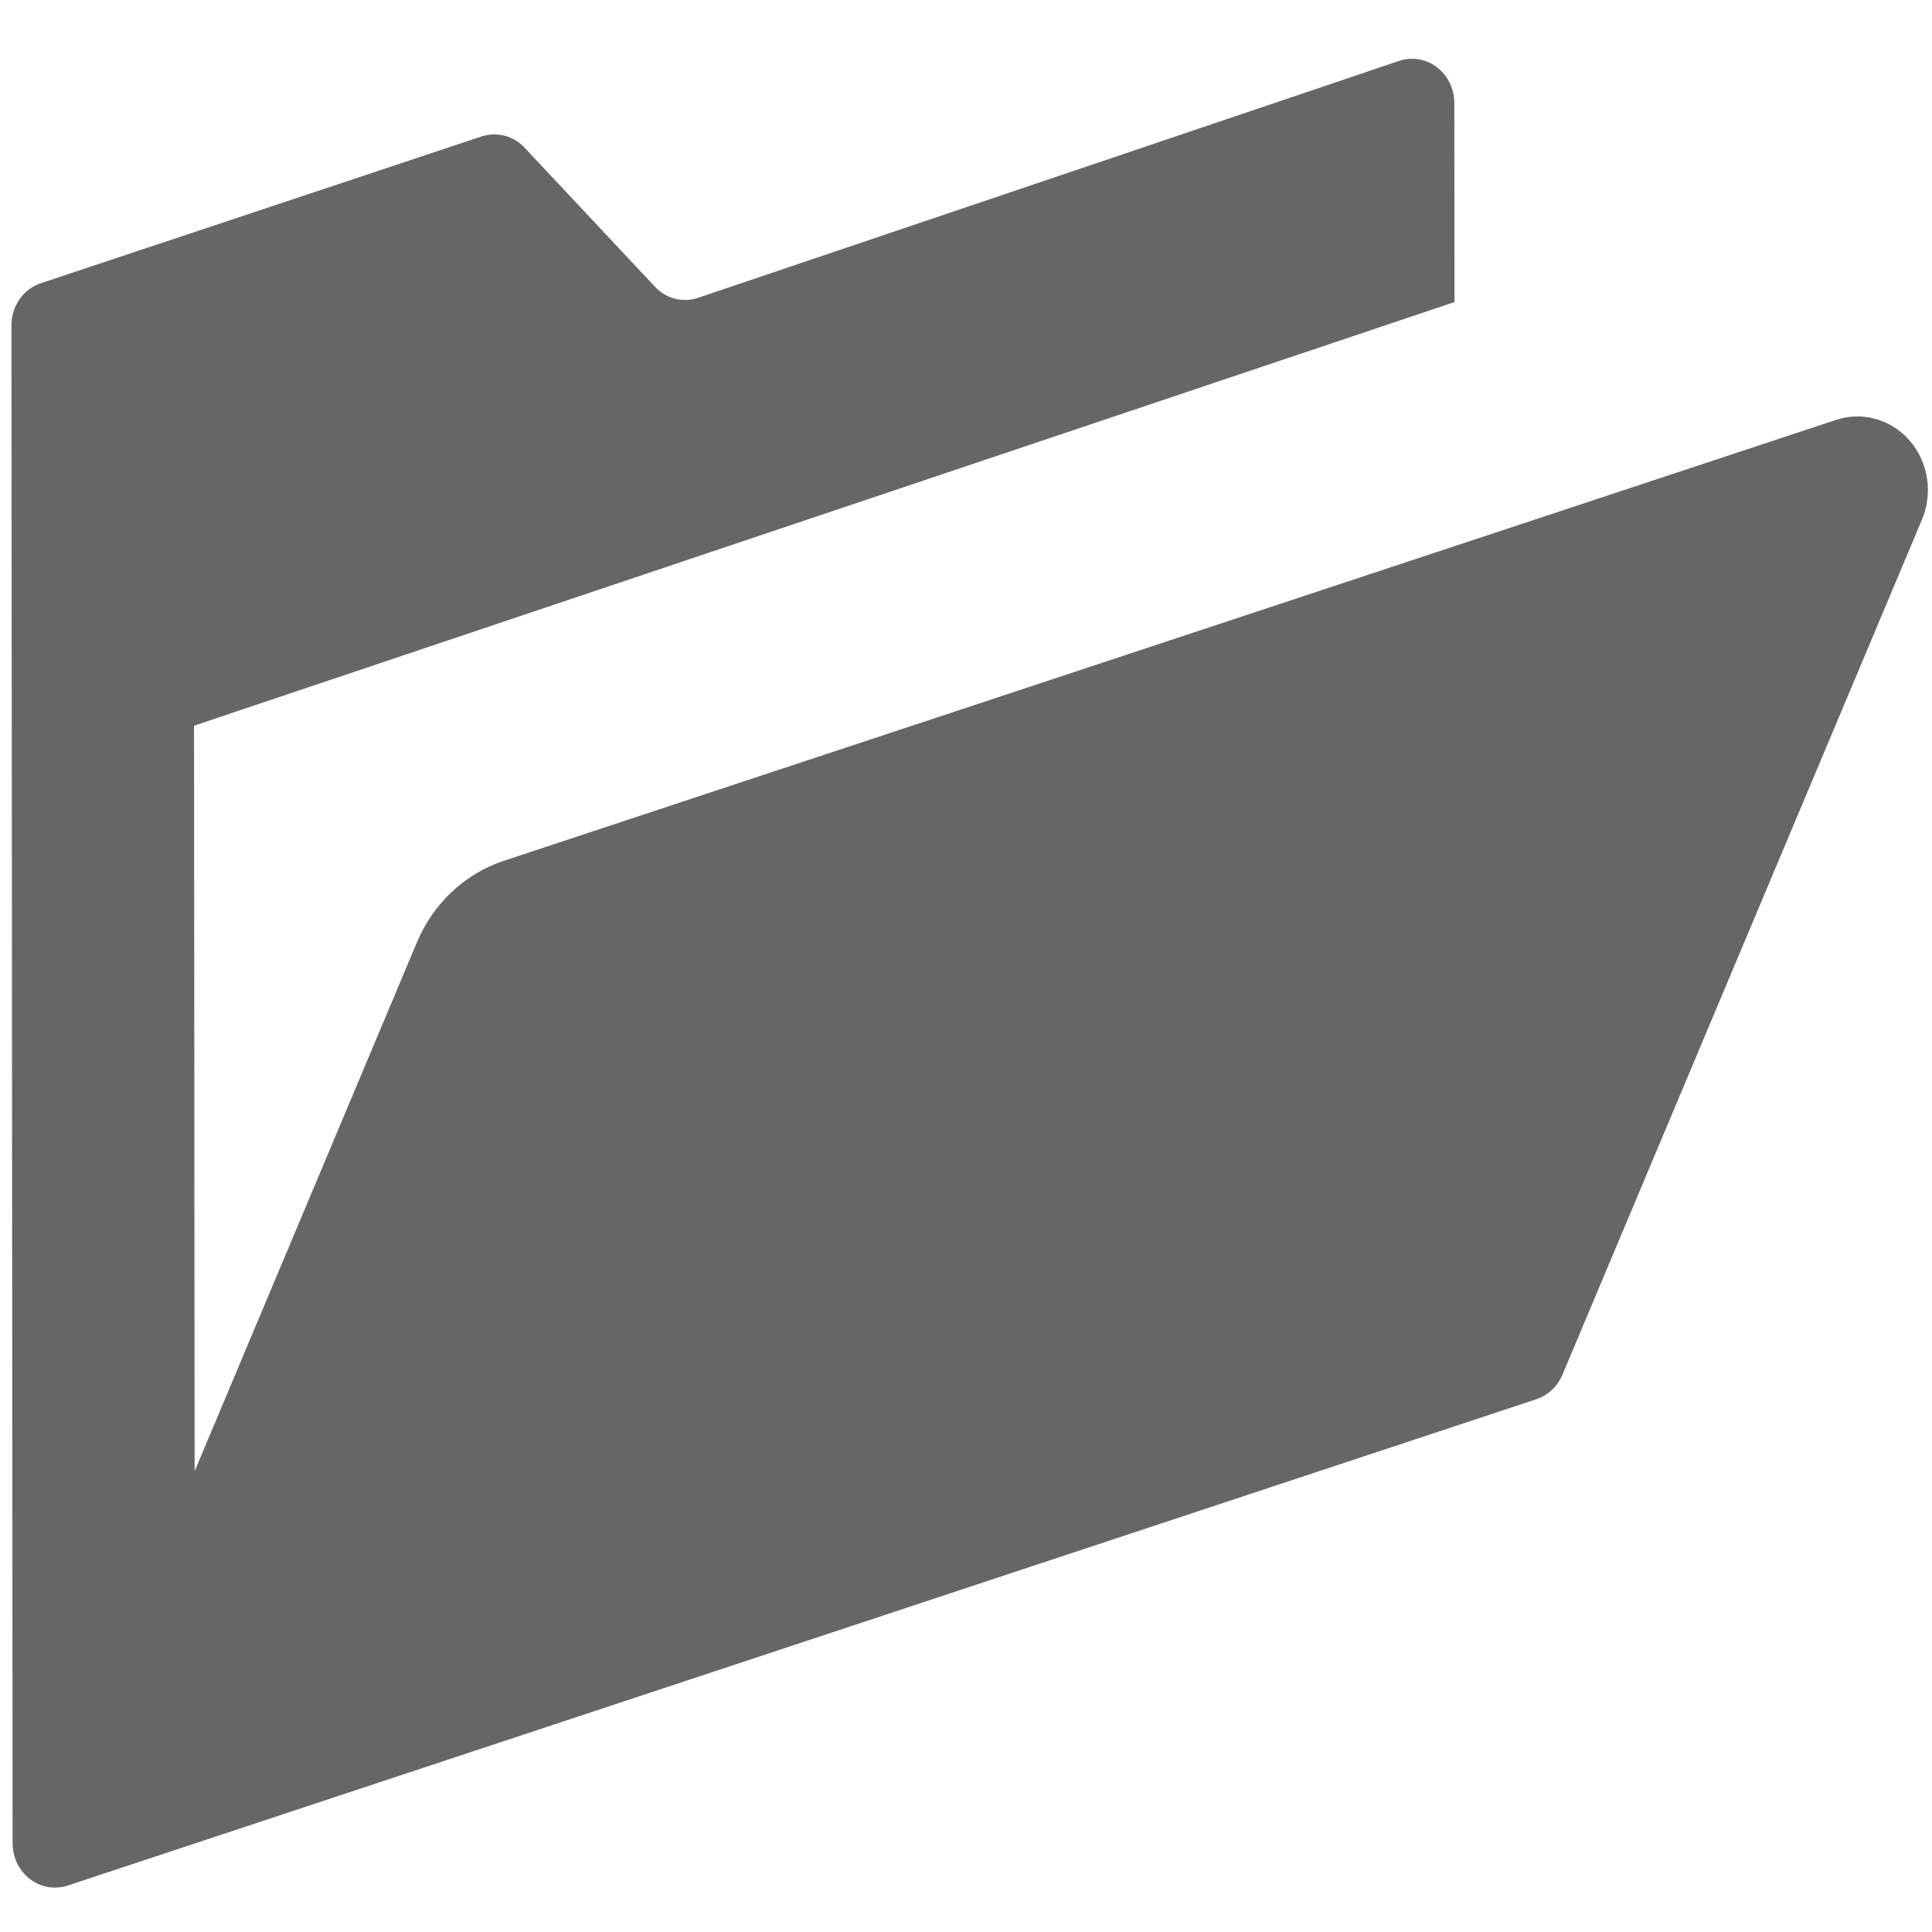
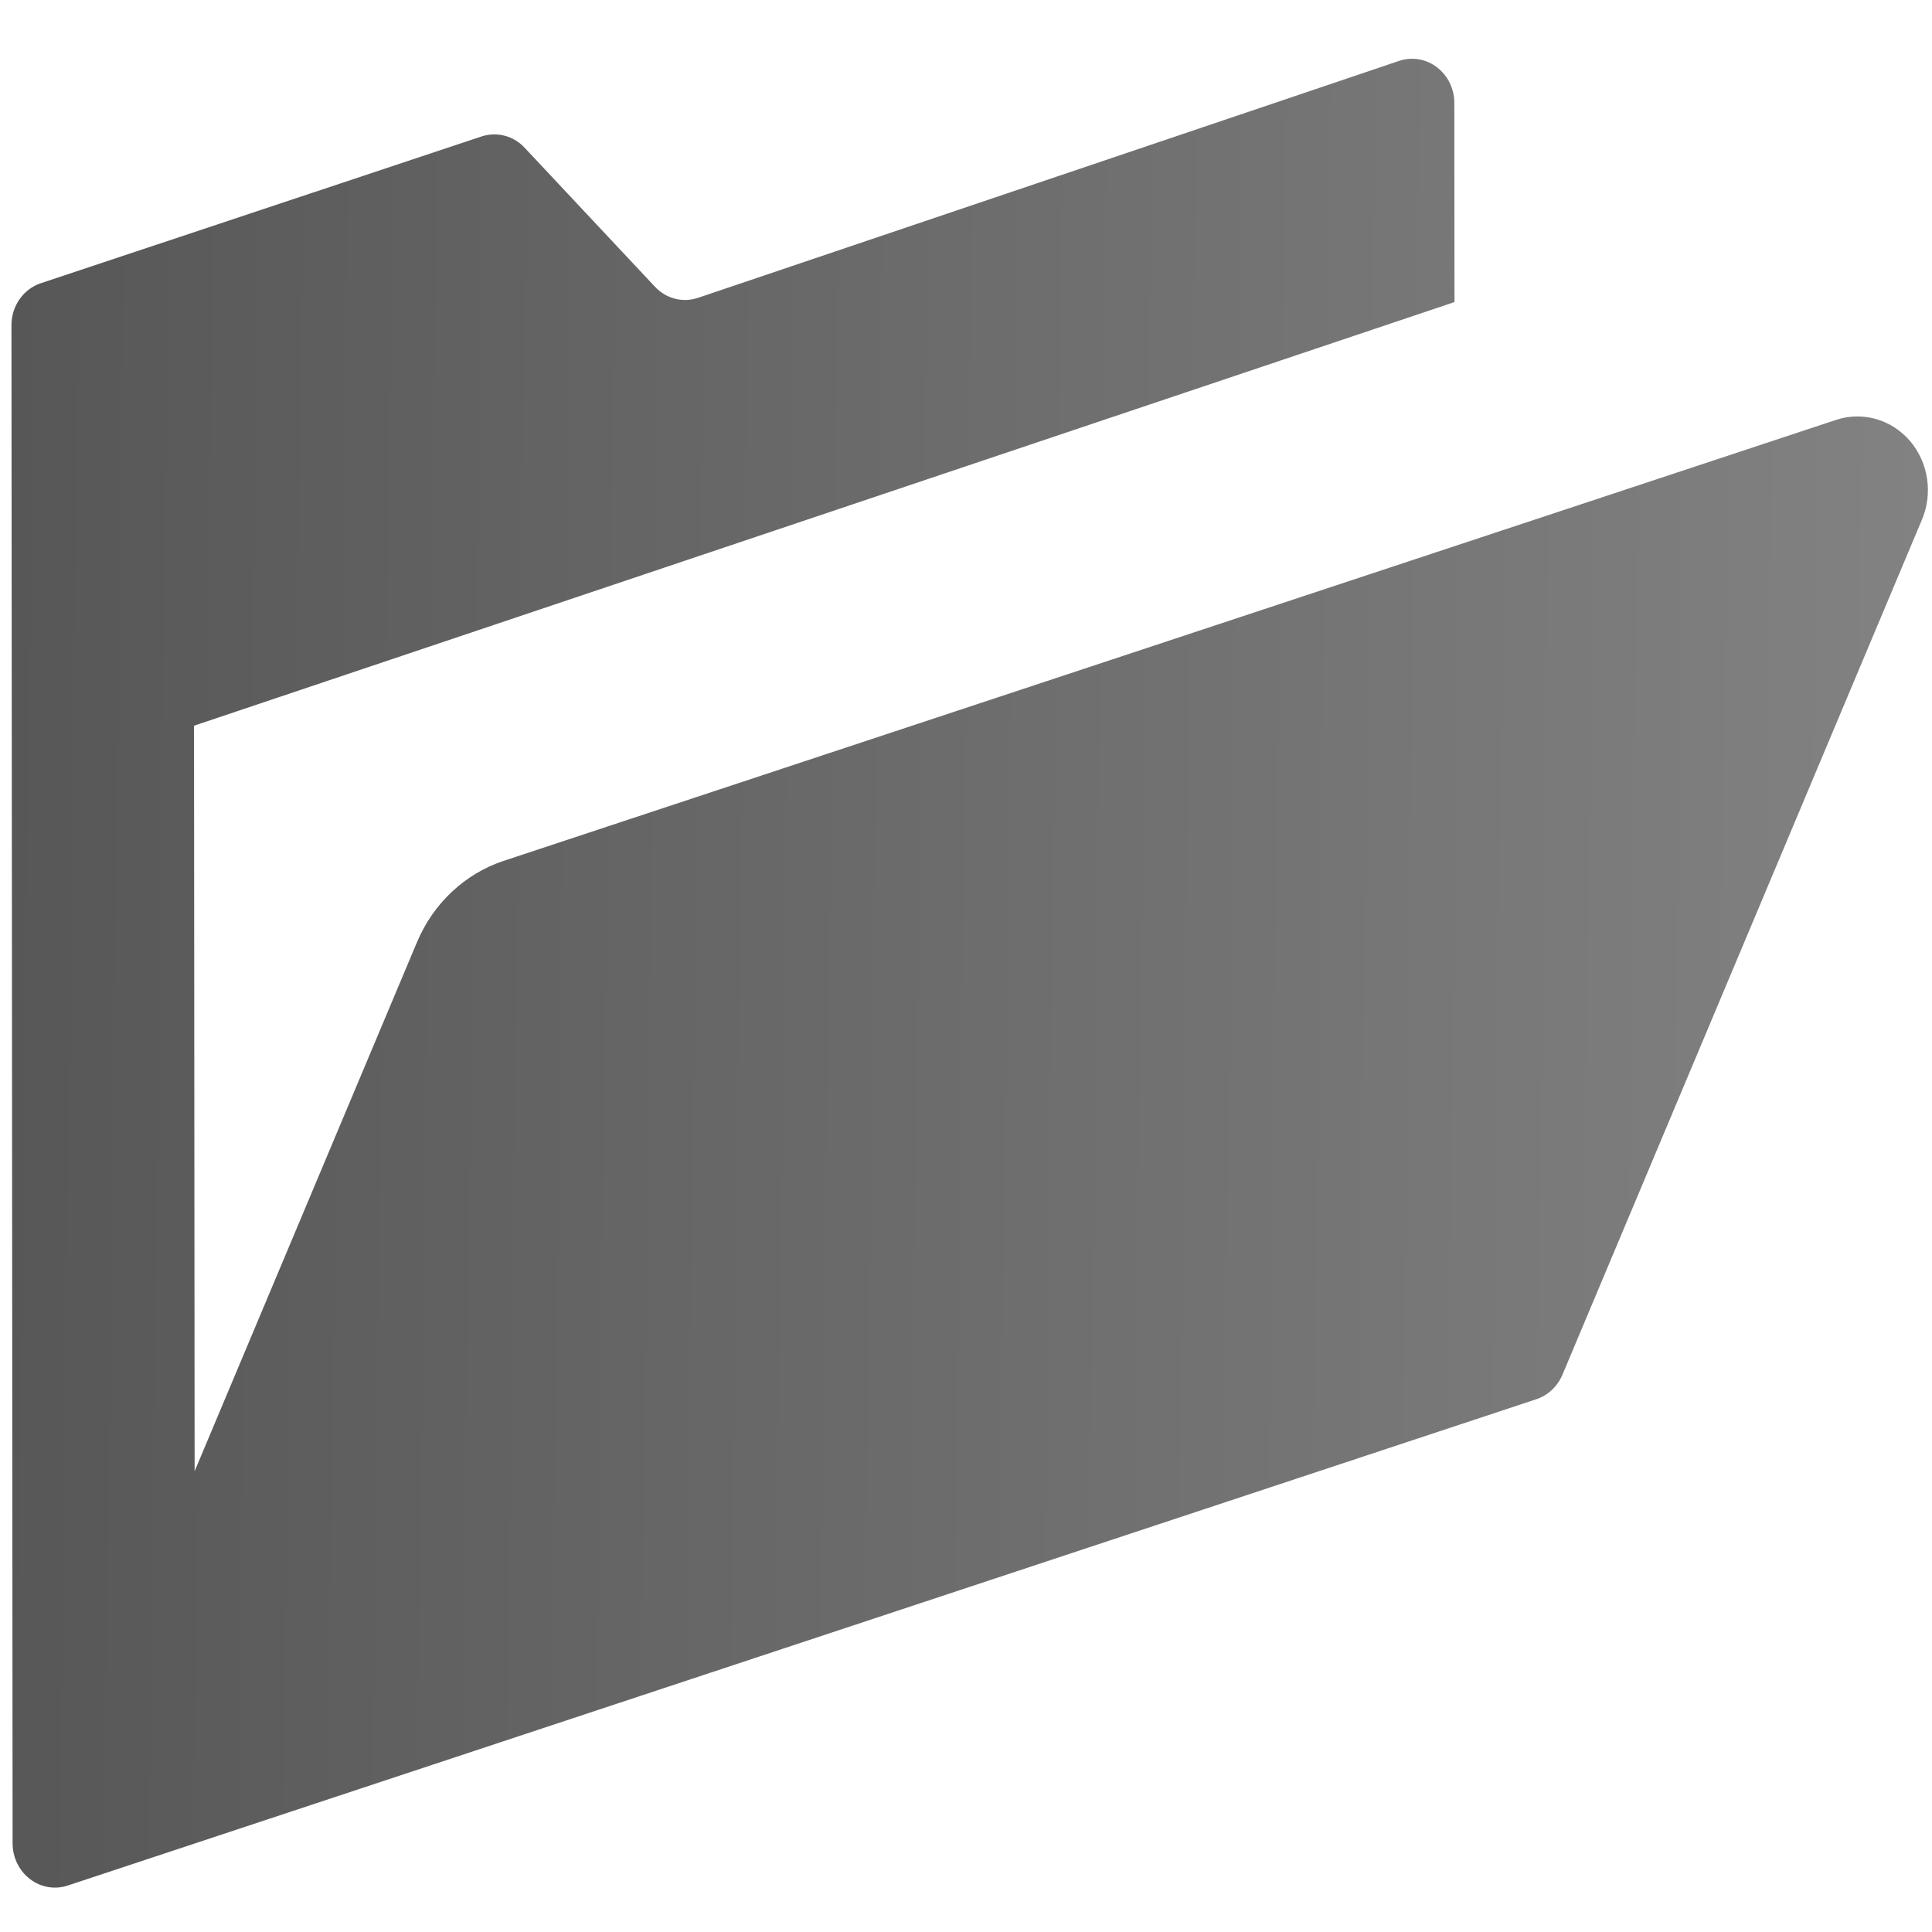
<svg xmlns="http://www.w3.org/2000/svg" width="211.67mm" height="211.67mm" fill-rule="evenodd" stroke-linejoin="round" stroke-width="28.222" preserveAspectRatio="xMidYMid" version="1.2" viewBox="0 0 21167 21167" xml:space="preserve">
-   <g class="Master_Slide" transform="matrix(.9929 .012815 -.012919 1.0381 175.28 -427.23)" fill="#666">
-     <path d="m20960 4805c-207-224-526-306-816-211l-14643 4836c-424 141-767 457-942 868l-2381 5614-109-7867 13848-4642-29-2102c-2-149-76-288-198-374-122-87-277-108-418-61l-7700 2595c-168 57-353 14-478-111l-1458-1450c-124-124-309-167-476-112l-4840 1608c-193 63-323 245-320 448l221 16021c3 148 75 287 197 373 120 86 276 110 417 63l16137-5332c127-43 230-137 283-261l3849-9072c120-281 63-606-144-831z" fill="#666" />
-   </g>
+   <defs>
+     <linearGradient id="linearGradient2" x1="21166" x2="-.051" y1="10583" y2="10583" gradientUnits="userSpaceOnUse">
+       <stop stop-color="#828282" offset="0" />
+       <stop stop-color="#575757" offset="1" />
+     </linearGradient>
+   </defs>
+   <path transform="matrix(.9929 .012815 -.012919 1.0381 175.28 -427.23)" d="m20960 4805c-207-224-526-306-816-211l-14643 4836c-424 141-767 457-942 868l-2381 5614-109-7867 13848-4642-29-2102c-2-149-76-288-198-374-122-87-277-108-418-61l-7700 2595c-168 57-353 14-478-111l-1458-1450c-124-124-309-167-476-112l-4840 1608c-193 63-323 245-320 448l221 16021c3 148 75 287 197 373 120 86 276 110 417 63l16137-5332c127-43 230-137 283-261l3849-9072c120-281 63-606-144-831z" fill="url(#linearGradient2)" />
</svg>
